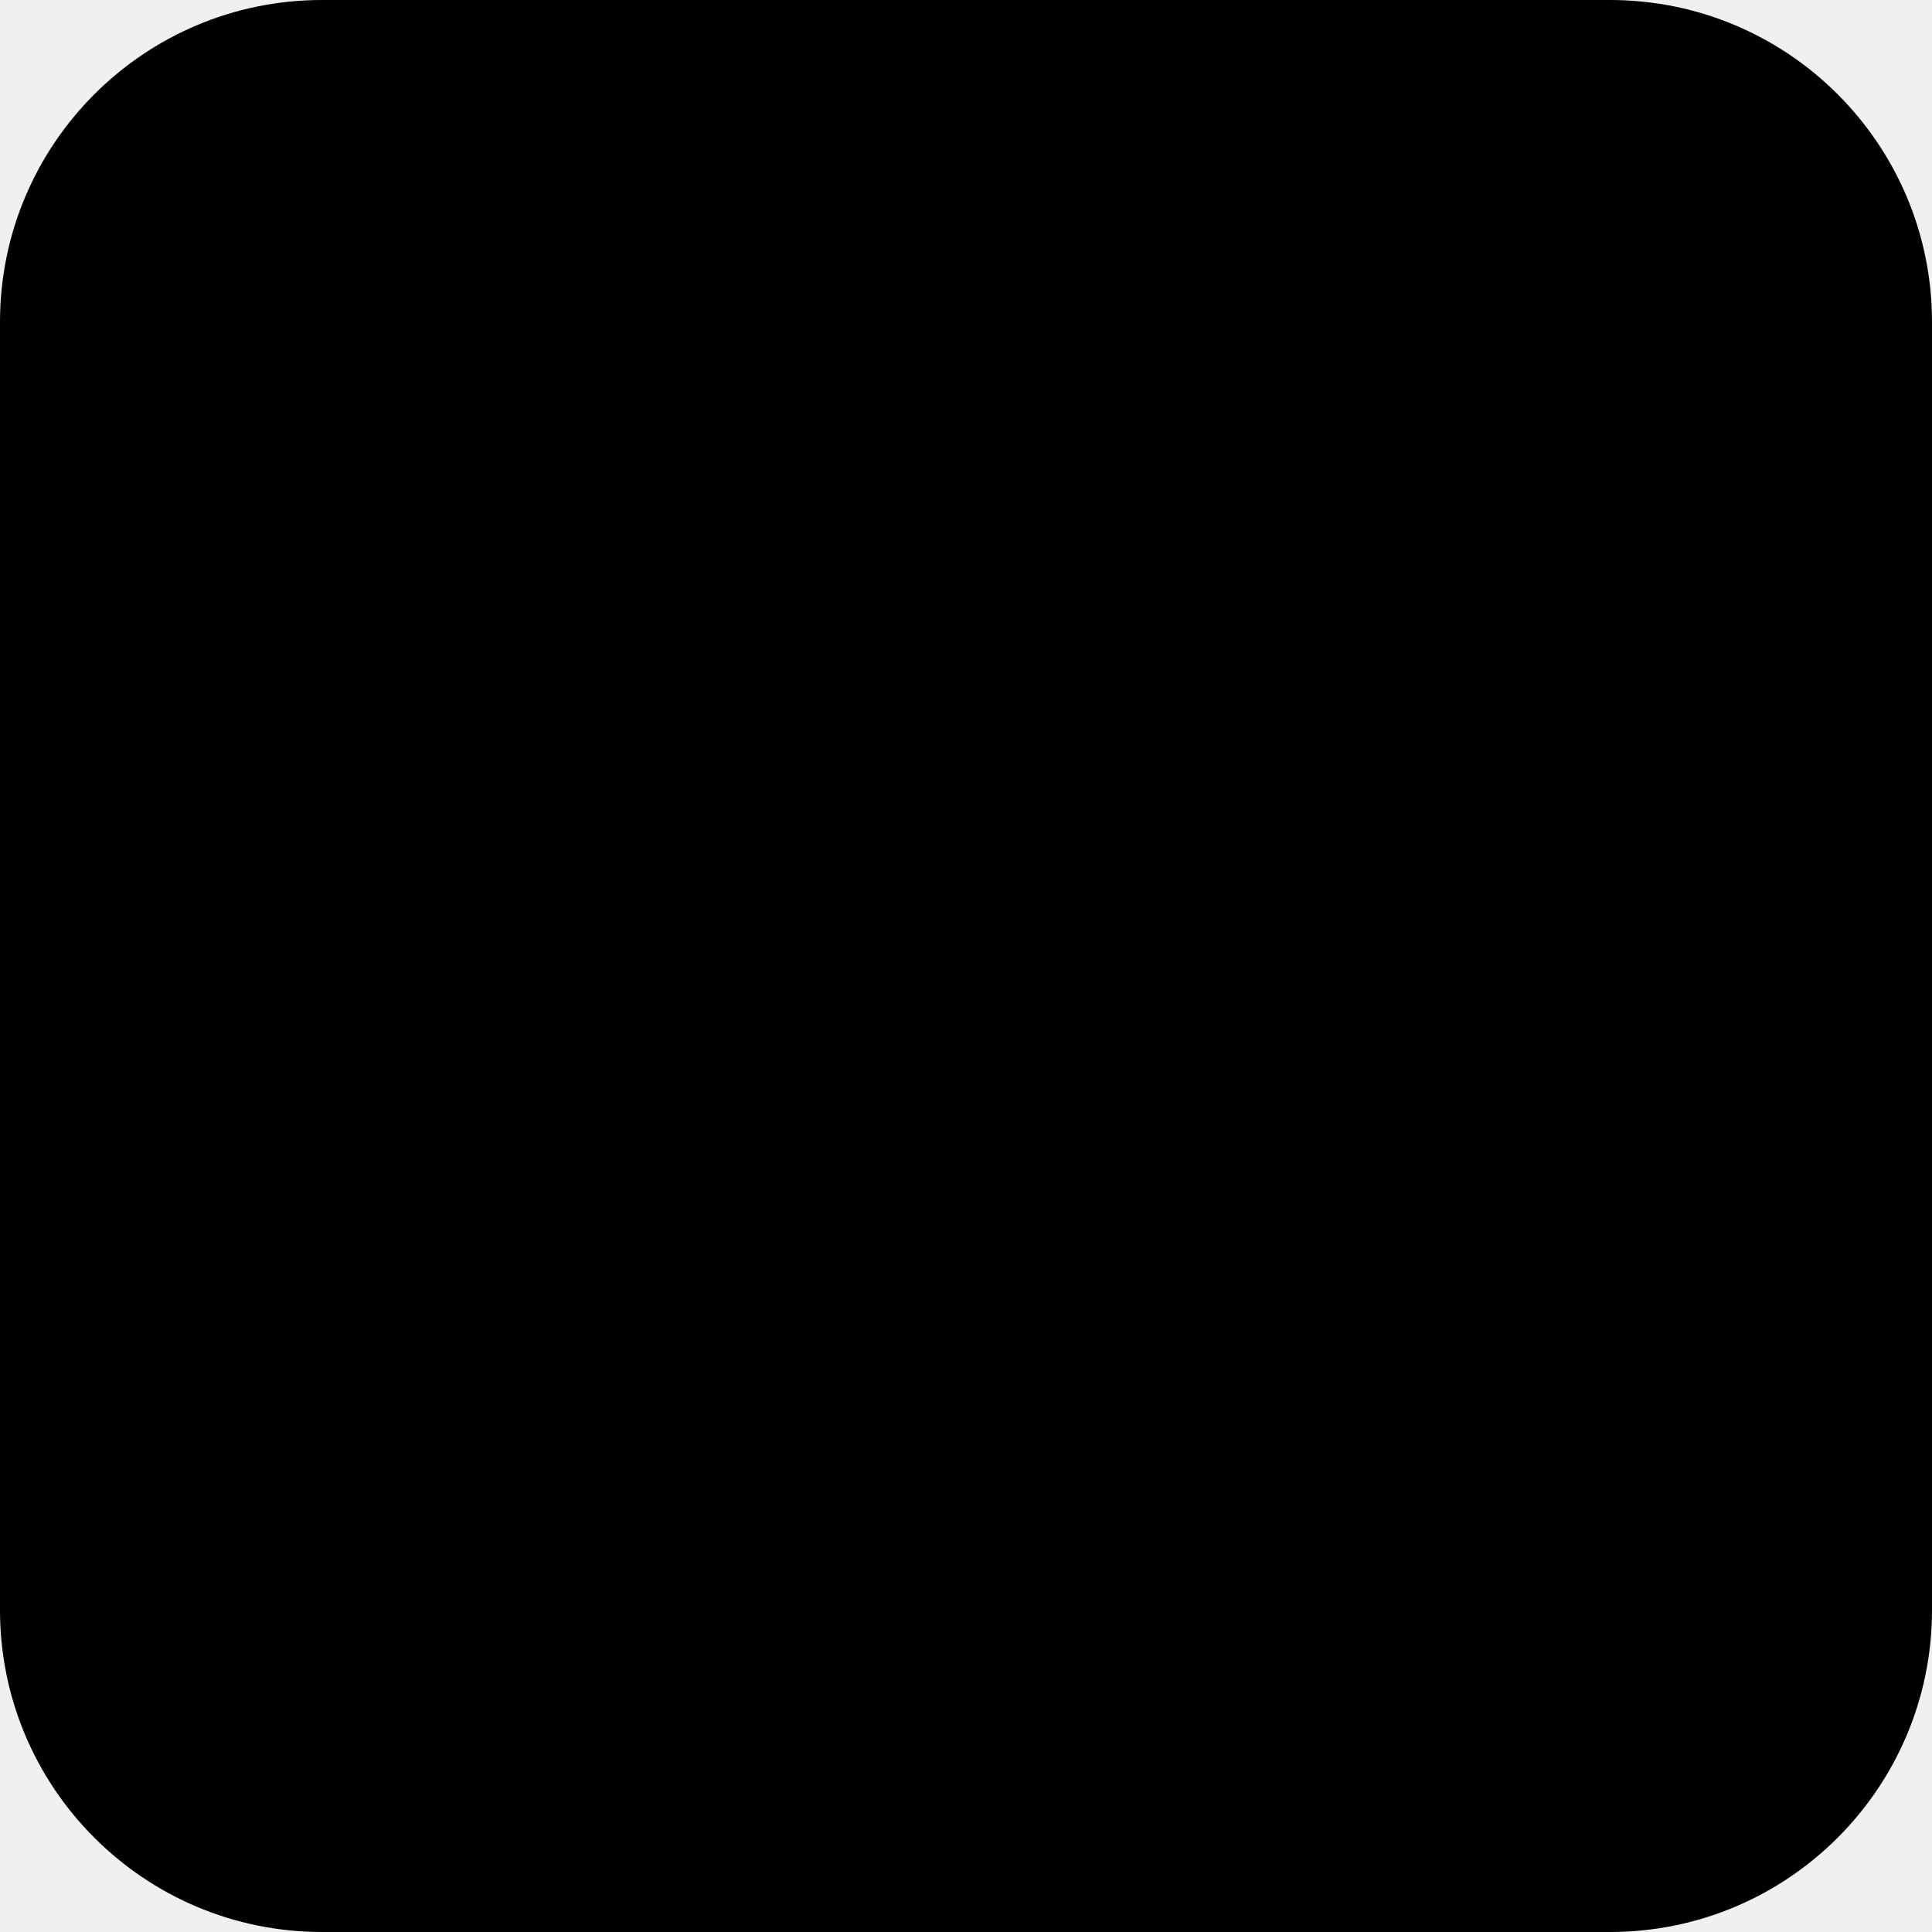
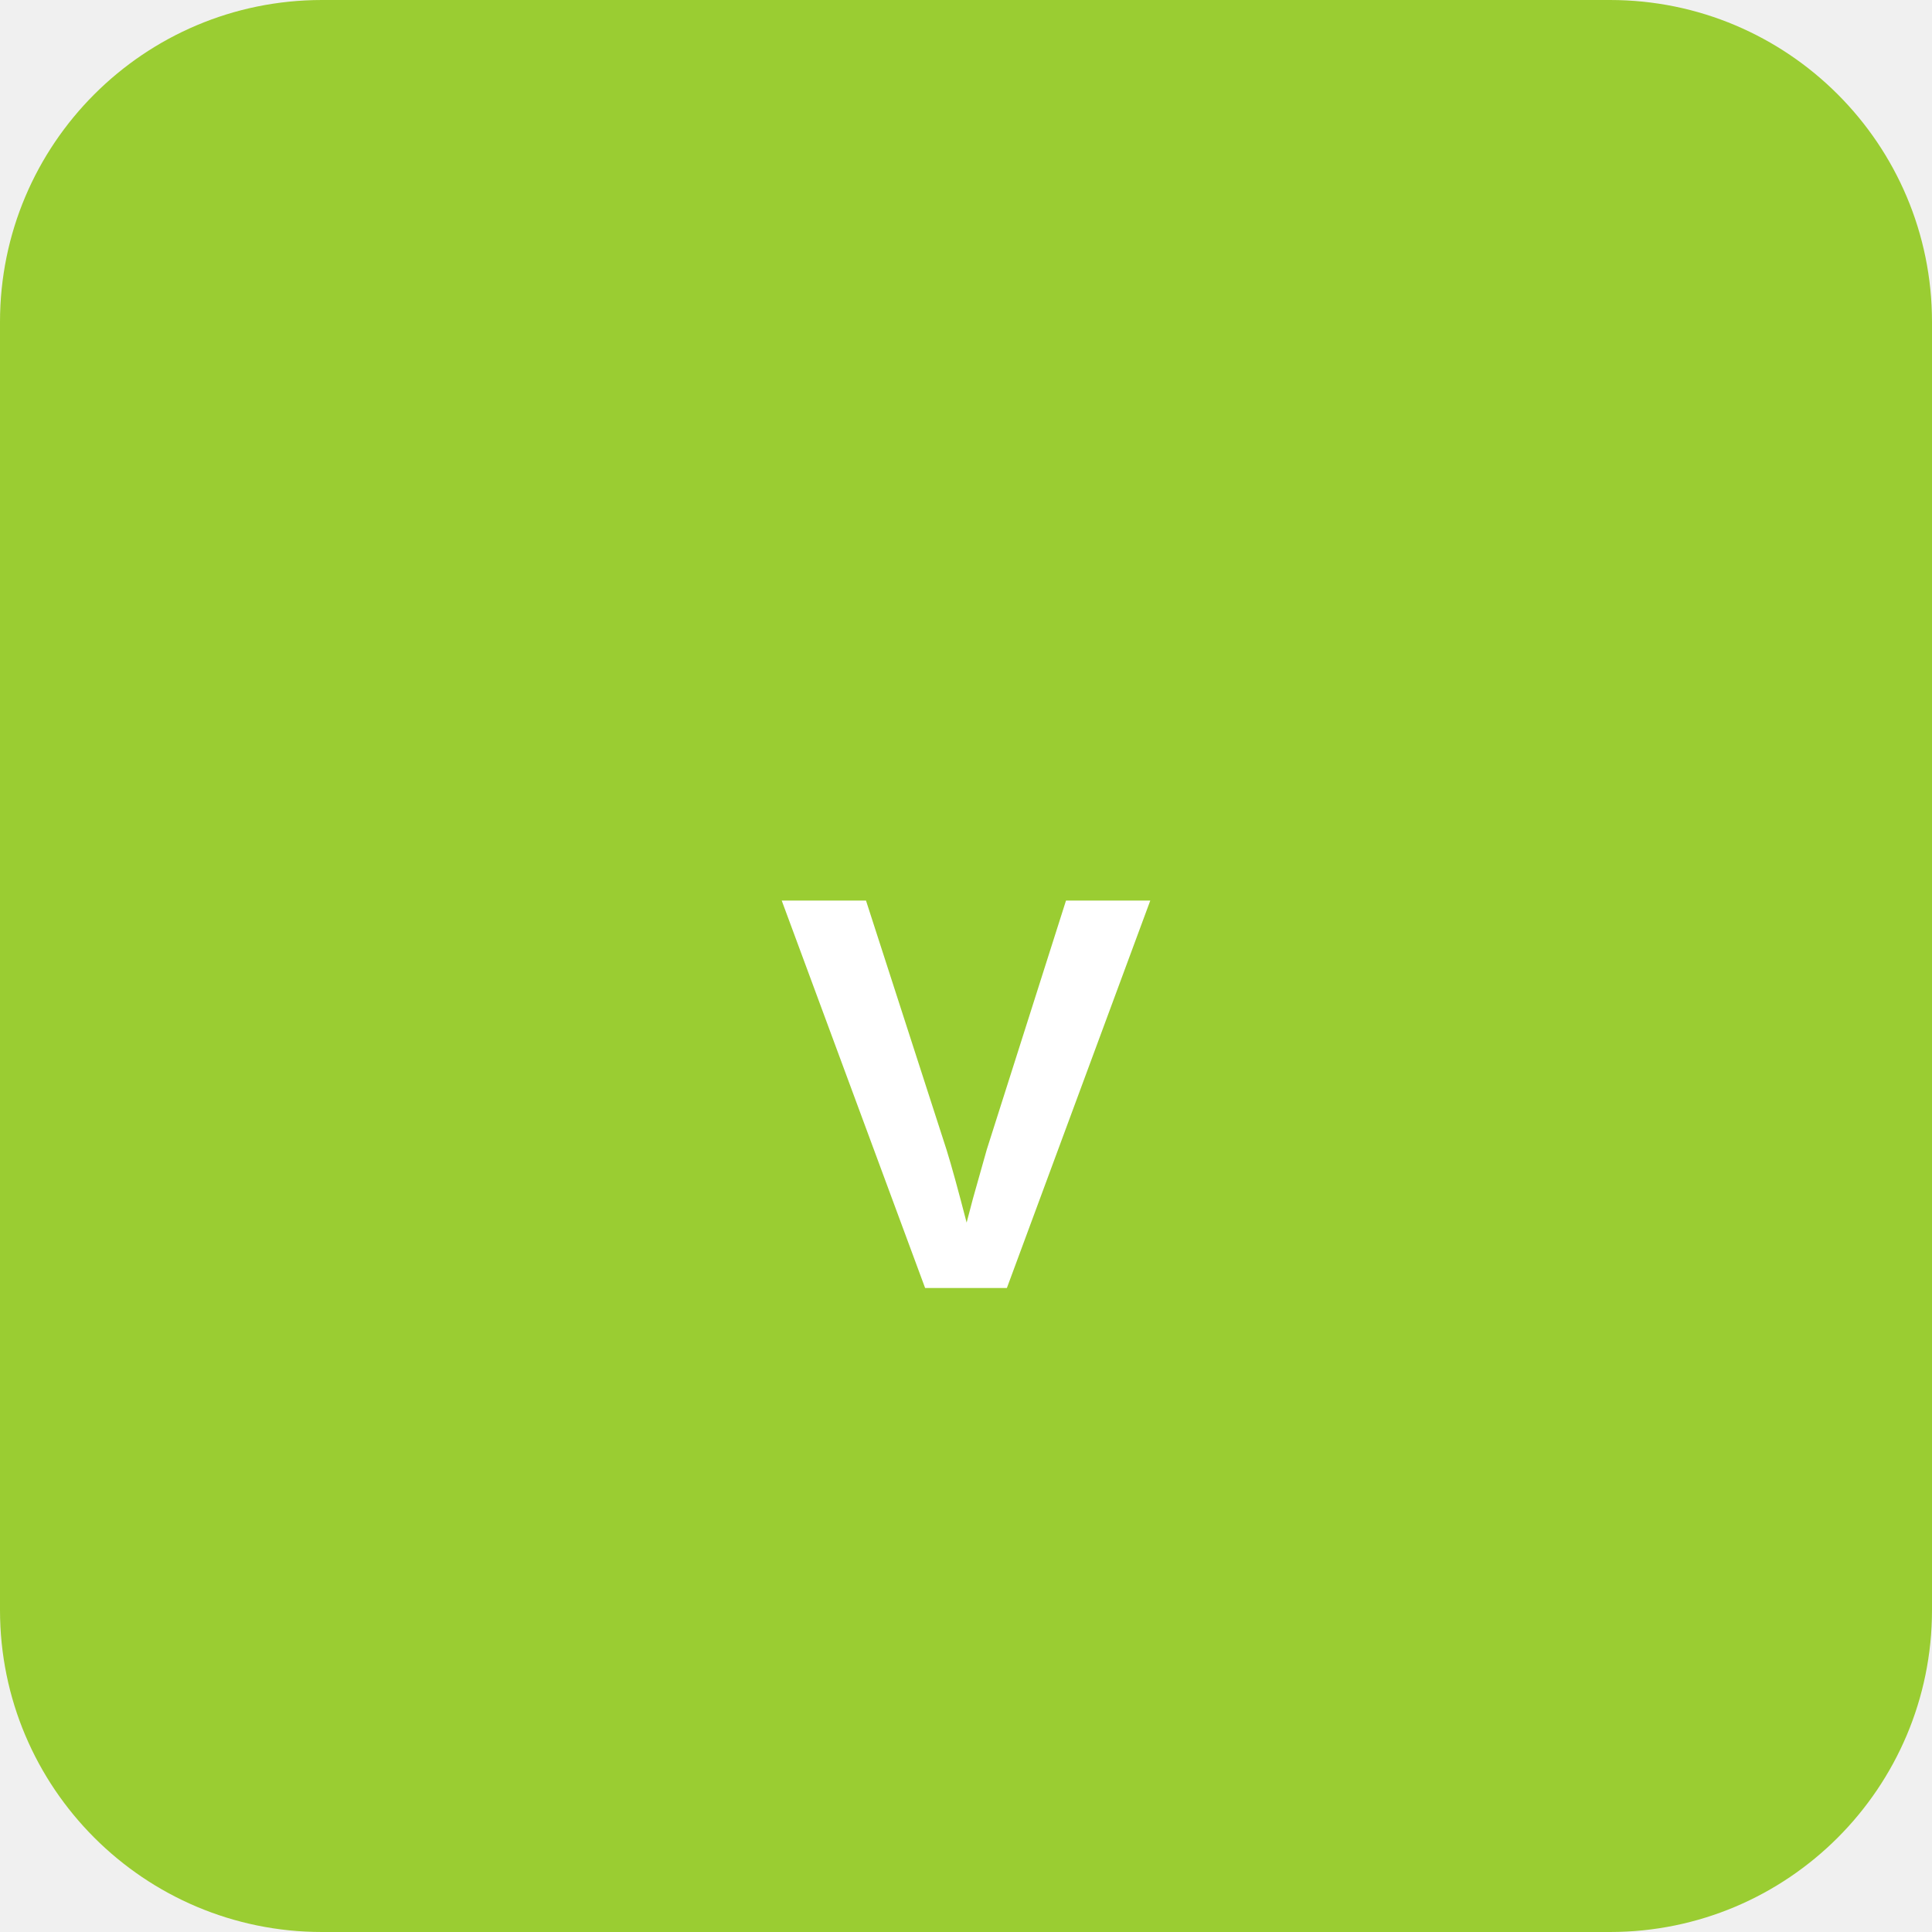
<svg xmlns="http://www.w3.org/2000/svg" viewBox="0 0 24 24">
-   <rect width="24" height="24" rx="4" fill="%239acd32" />
-   <text x="12" y="16" font-size="7" font-family="Arial" font-weight="bold" fill="%23fff" text-anchor="middle">V</text>
+   <rect width="24" height="24" rx="4" fill="#9acd32" />
+   <text x="12" y="16" font-size="7" font-family="Arial" font-weight="bold" fill="#fff" text-anchor="middle">V</text>
</svg>
